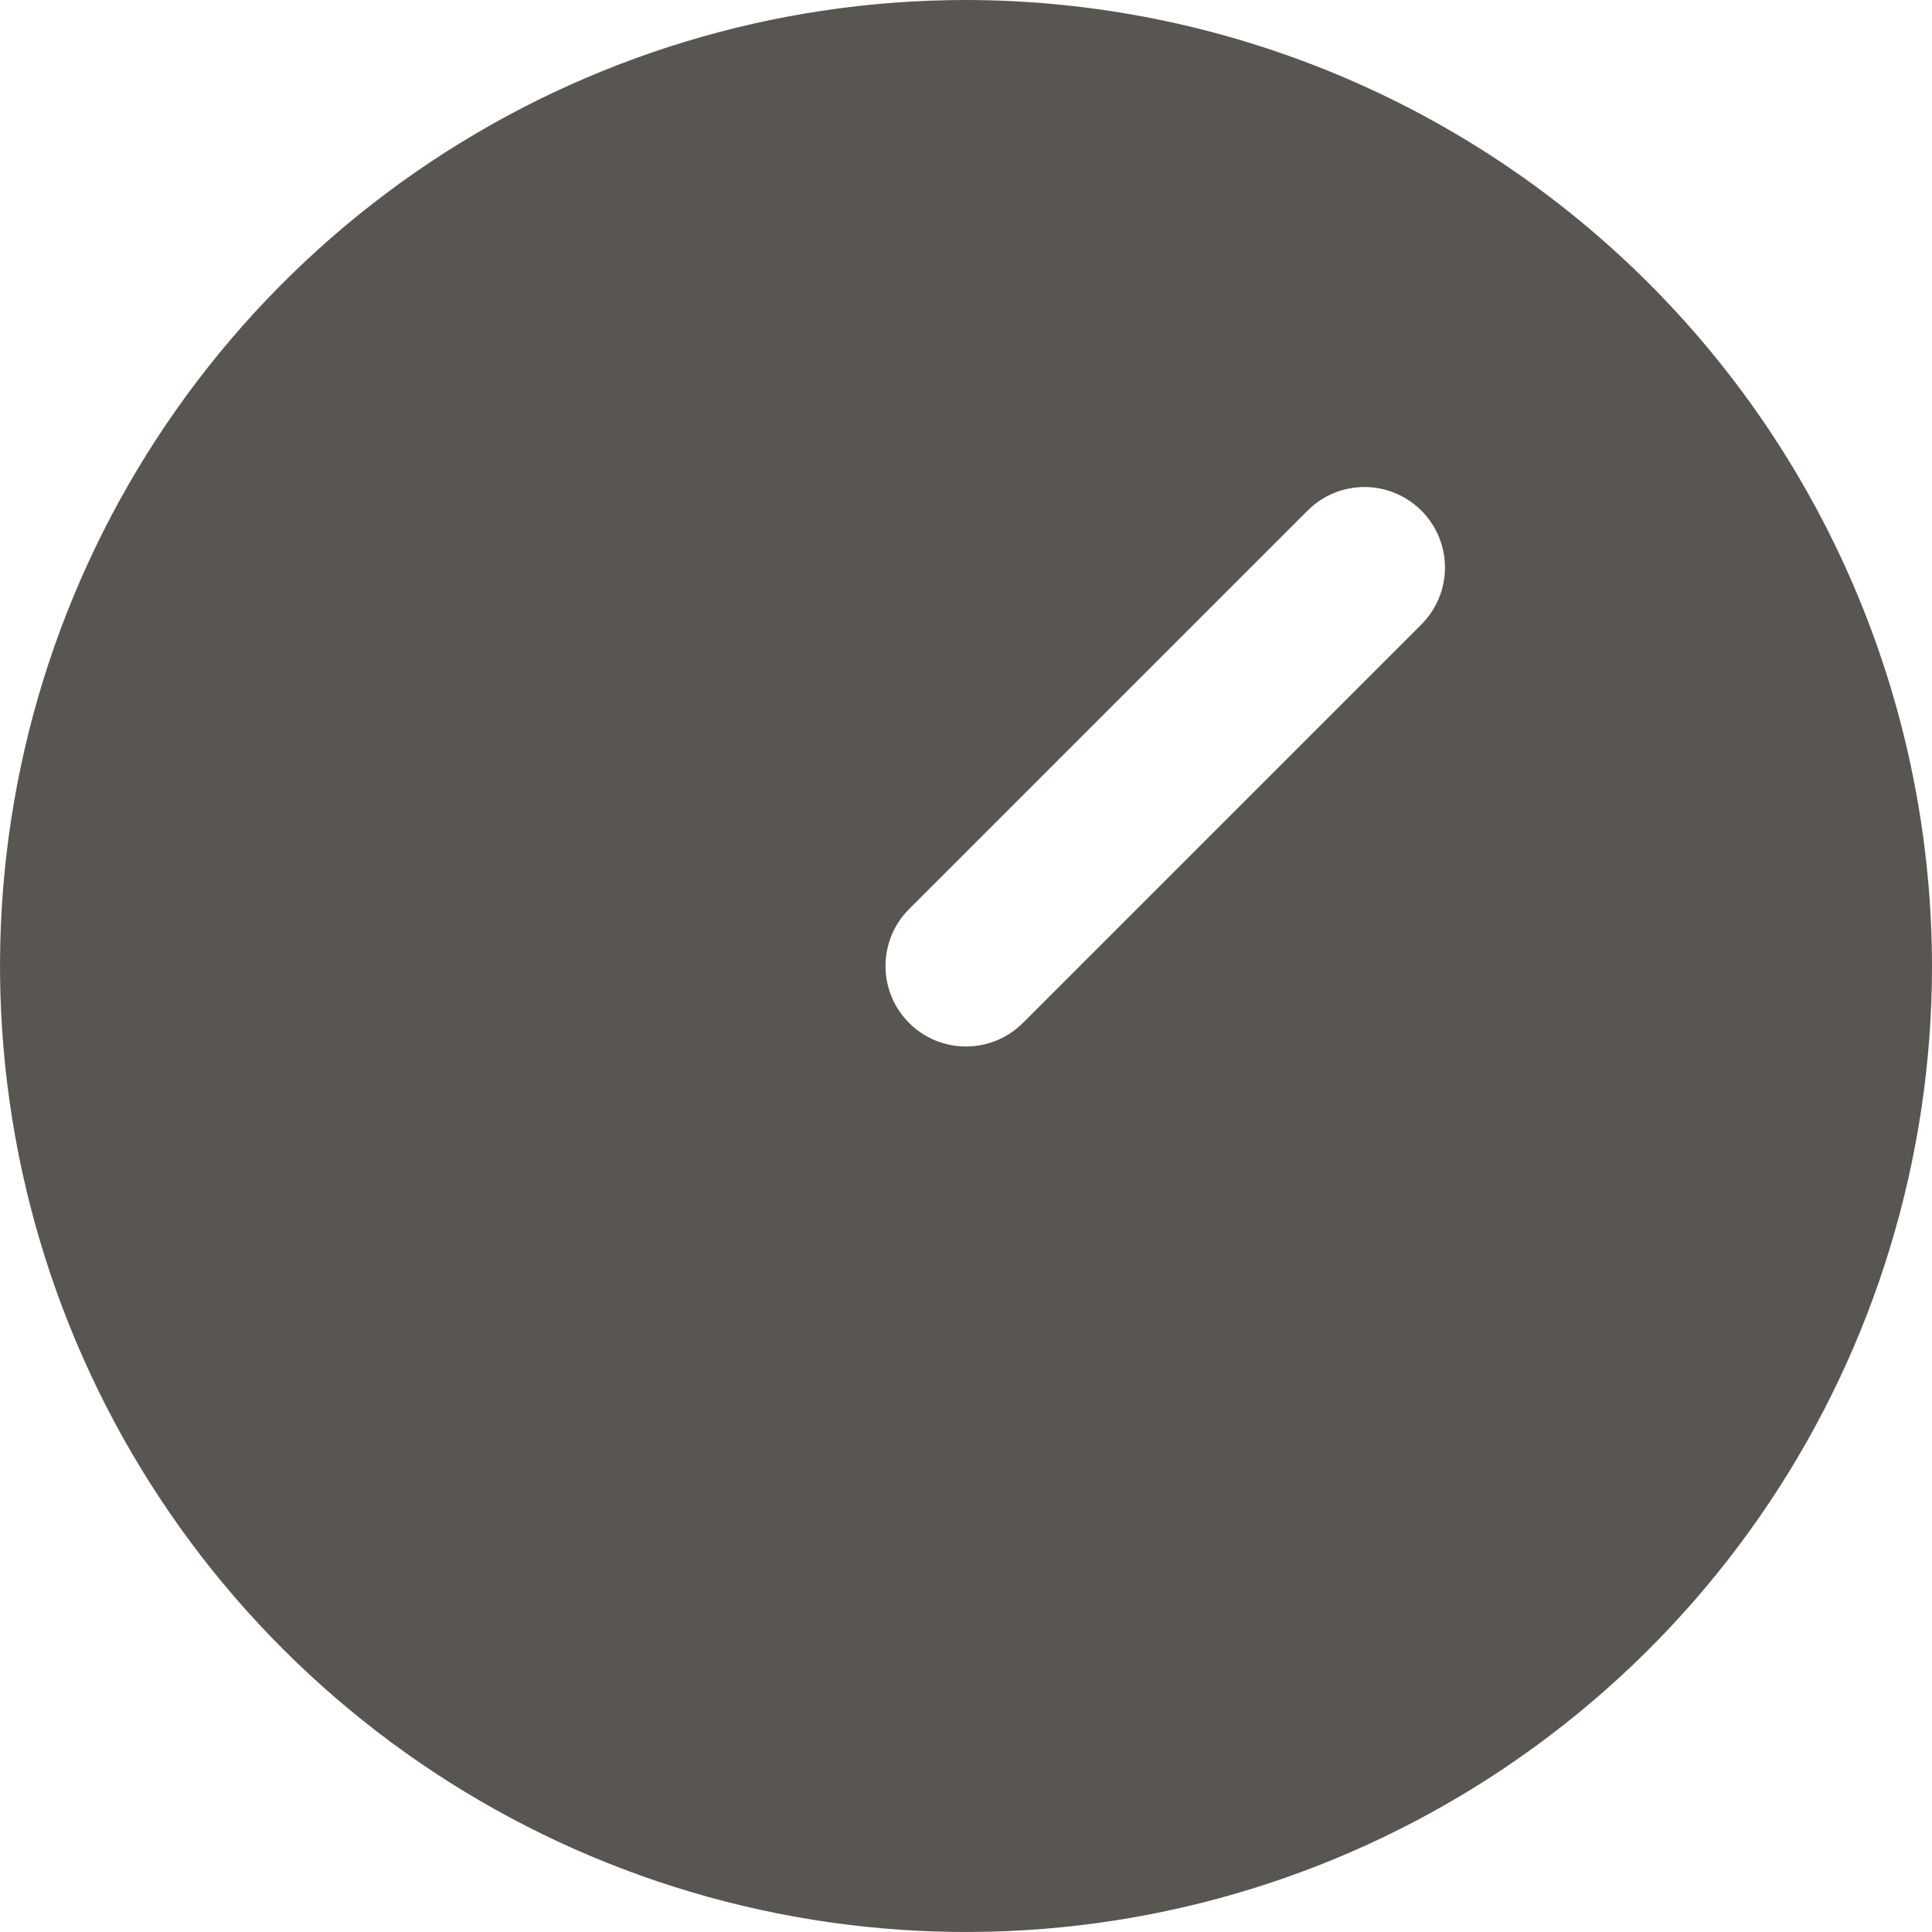
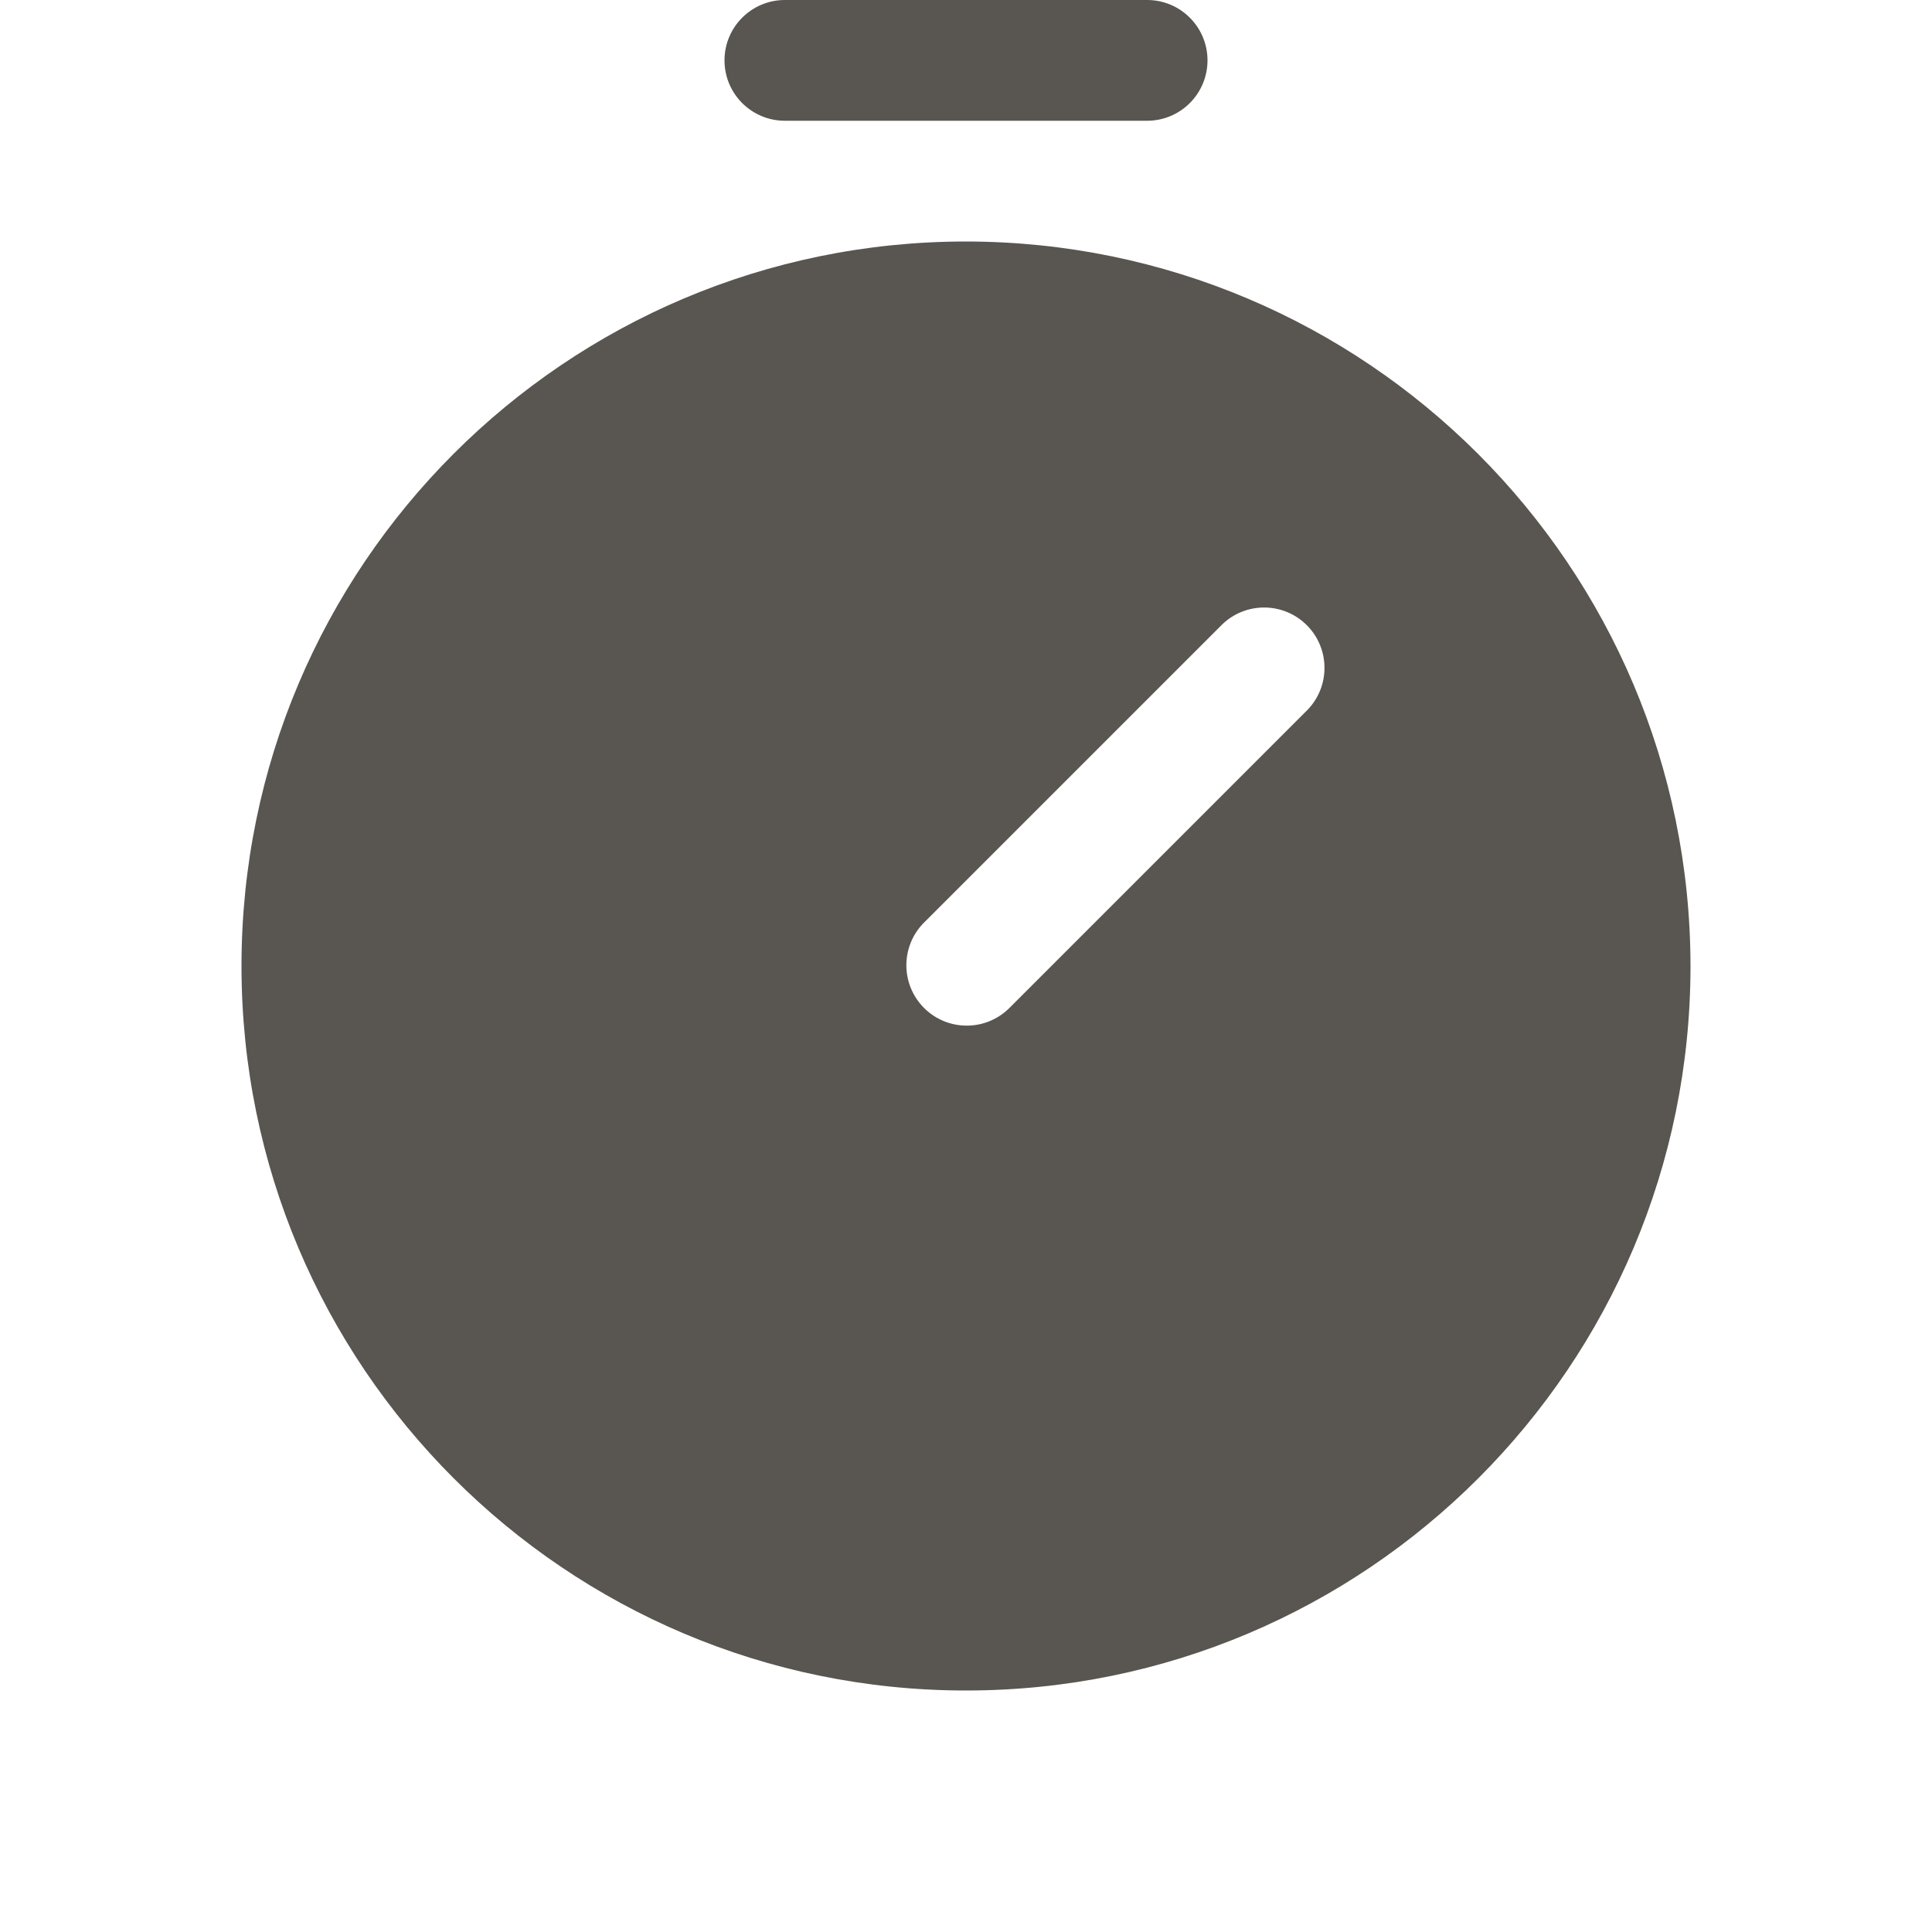
- <svg xmlns="http://www.w3.org/2000/svg" width="24" height="24" viewBox="0 0 24 24" fill="none">
-   <path d="M12 0C9.627 0 7.307 0.704 5.333 2.022C3.36 3.341 1.822 5.215 0.913 7.408C0.005 9.601 -0.232 12.013 0.231 14.341C0.694 16.669 1.836 18.807 3.515 20.485C5.193 22.163 7.331 23.306 9.659 23.769C11.987 24.232 14.399 23.995 16.592 23.087C18.785 22.178 20.659 20.64 21.978 18.667C23.296 16.694 24 14.373 24 12C23.996 8.819 22.731 5.768 20.481 3.519C18.232 1.269 15.181 0.004 12 0ZM17.657 7.757L12.707 12.707C12.614 12.8 12.504 12.874 12.383 12.924C12.261 12.974 12.131 13 12 13C11.869 13 11.739 12.974 11.617 12.924C11.496 12.874 11.386 12.8 11.293 12.707C11.2 12.614 11.126 12.504 11.076 12.383C11.026 12.261 11 12.131 11 12C11 11.869 11.026 11.739 11.076 11.617C11.126 11.496 11.2 11.386 11.293 11.293L16.243 6.343C16.335 6.25 16.446 6.177 16.567 6.126C16.688 6.076 16.818 6.05 16.95 6.05C17.081 6.05 17.211 6.076 17.332 6.126C17.454 6.177 17.564 6.25 17.657 6.343C17.75 6.436 17.823 6.546 17.874 6.668C17.924 6.789 17.95 6.919 17.95 7.05C17.95 7.182 17.924 7.312 17.874 7.433C17.823 7.554 17.75 7.664 17.657 7.757H17.657Z" fill="#595550" />
+ <svg xmlns="http://www.w3.org/2000/svg" width="32" height="32" fill="none">
+   <path fill="#595550" d="M13 2h6a1 1 0 1 0 0-2h-6a1 1 0 1 0 0 2ZM16 4a12 12 0 1 0 12 12A12.013 12.013 0 0 0 16 4Zm5.657 7.757-4.95 4.95a1 1 0 0 1-1.414-1.414l4.95-4.95a1 1 0 0 1 1.414 1.414Z" />
</svg>
